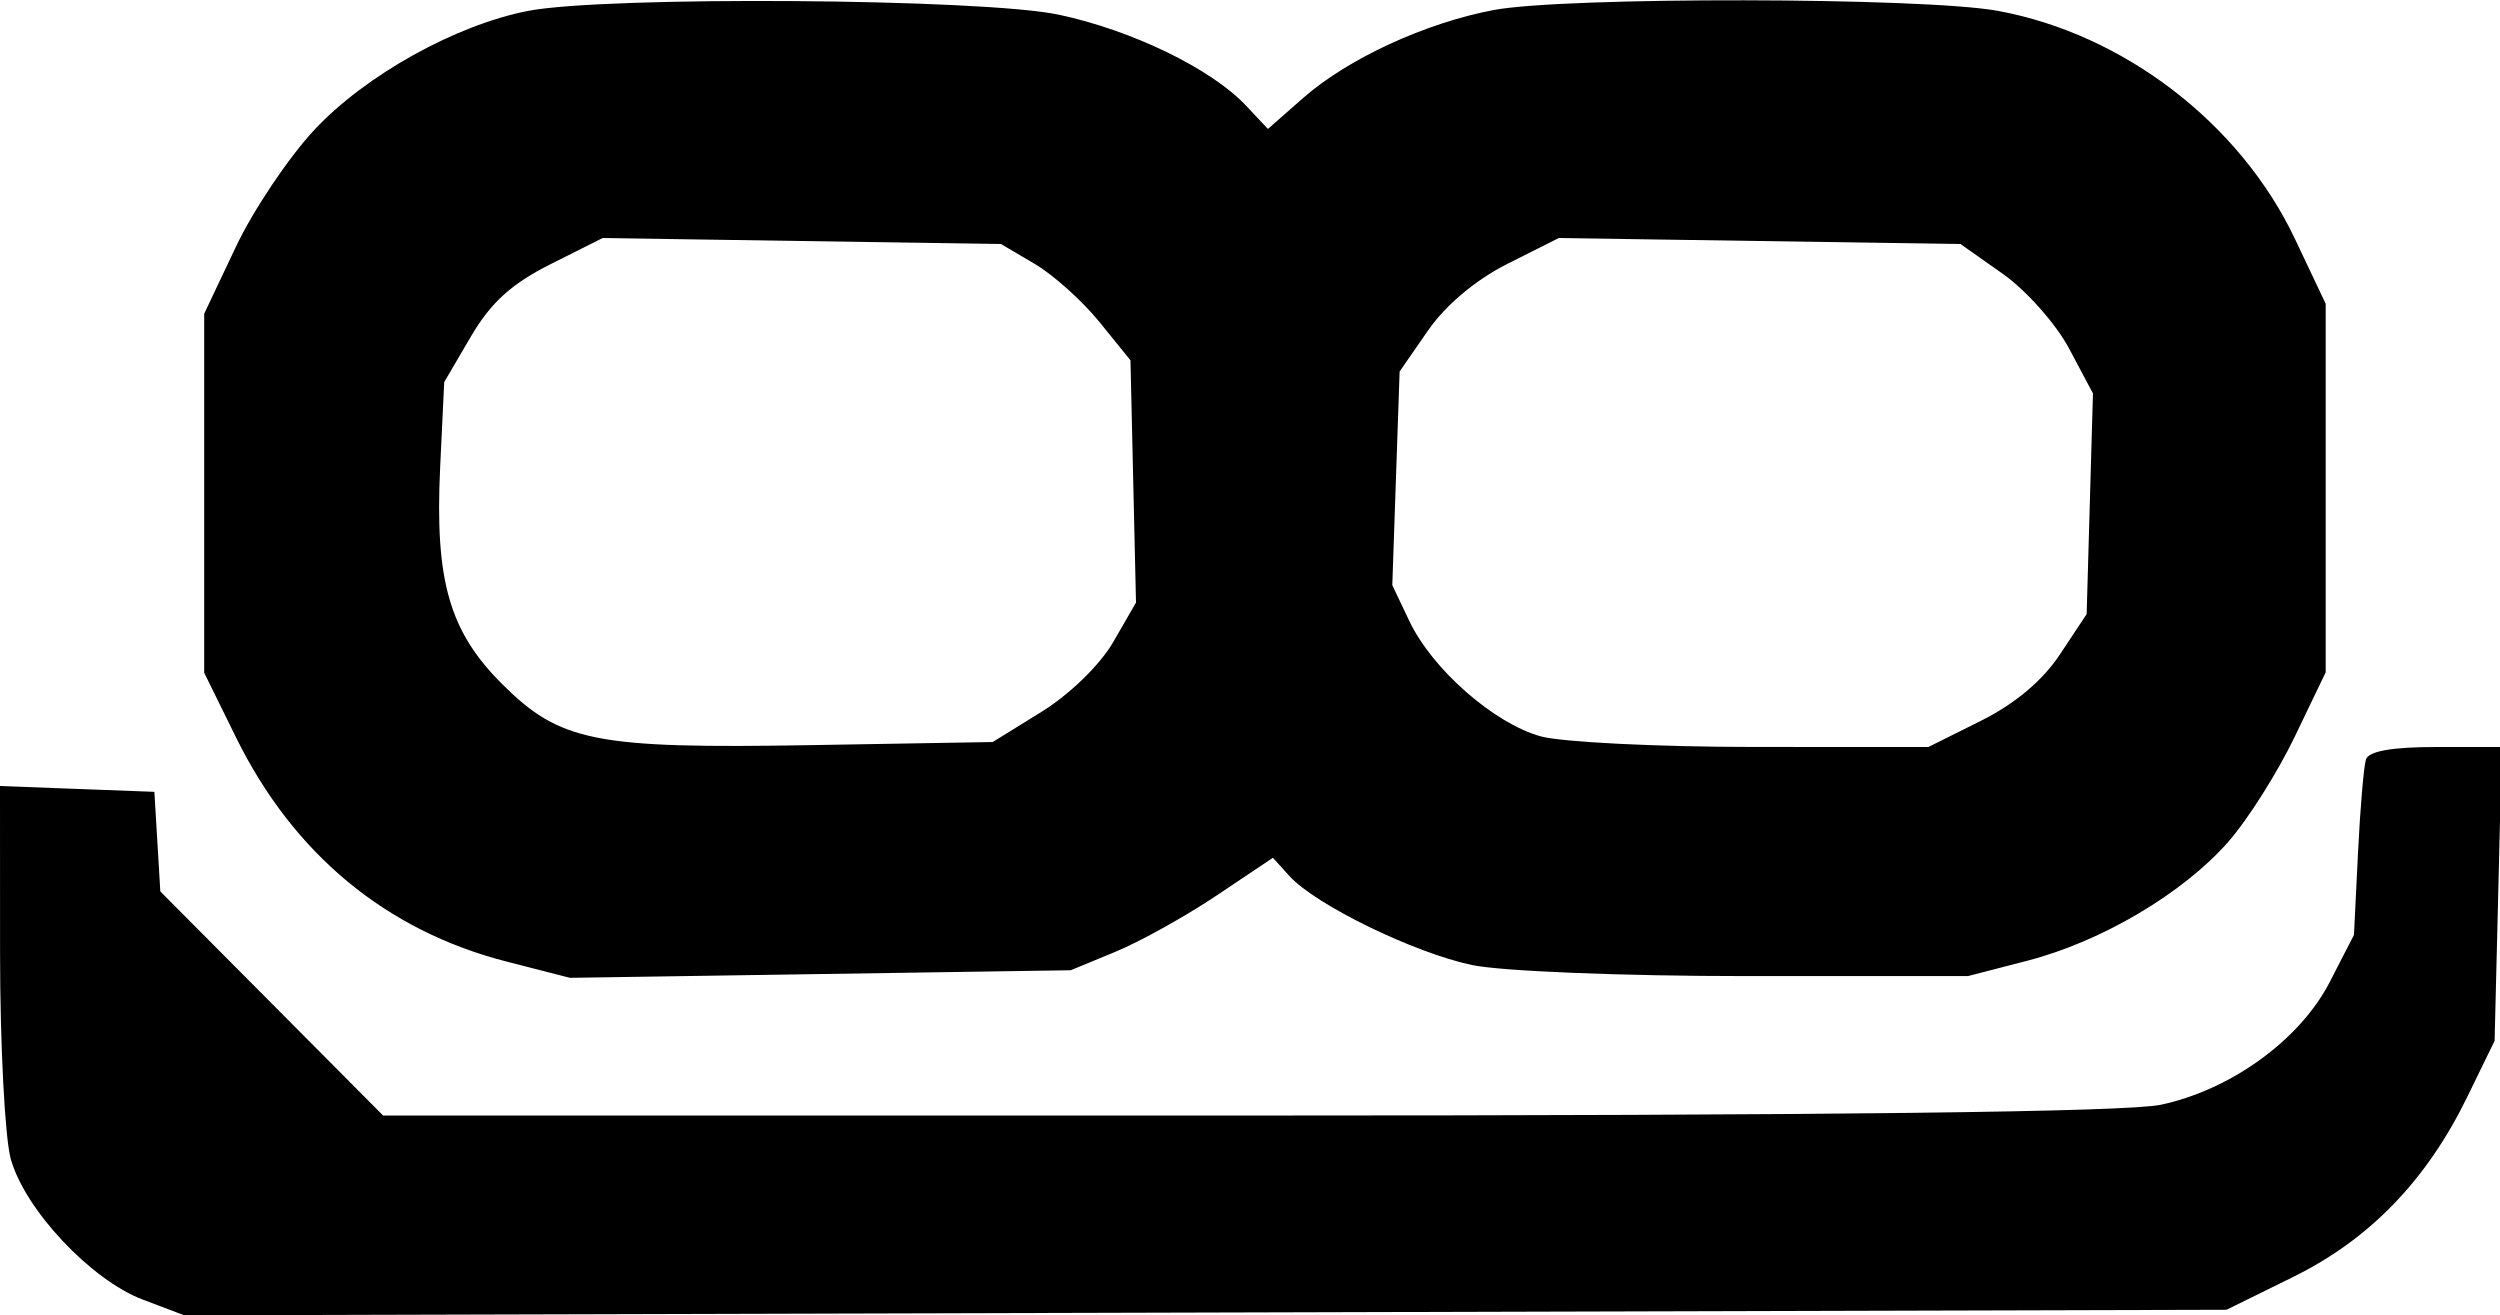
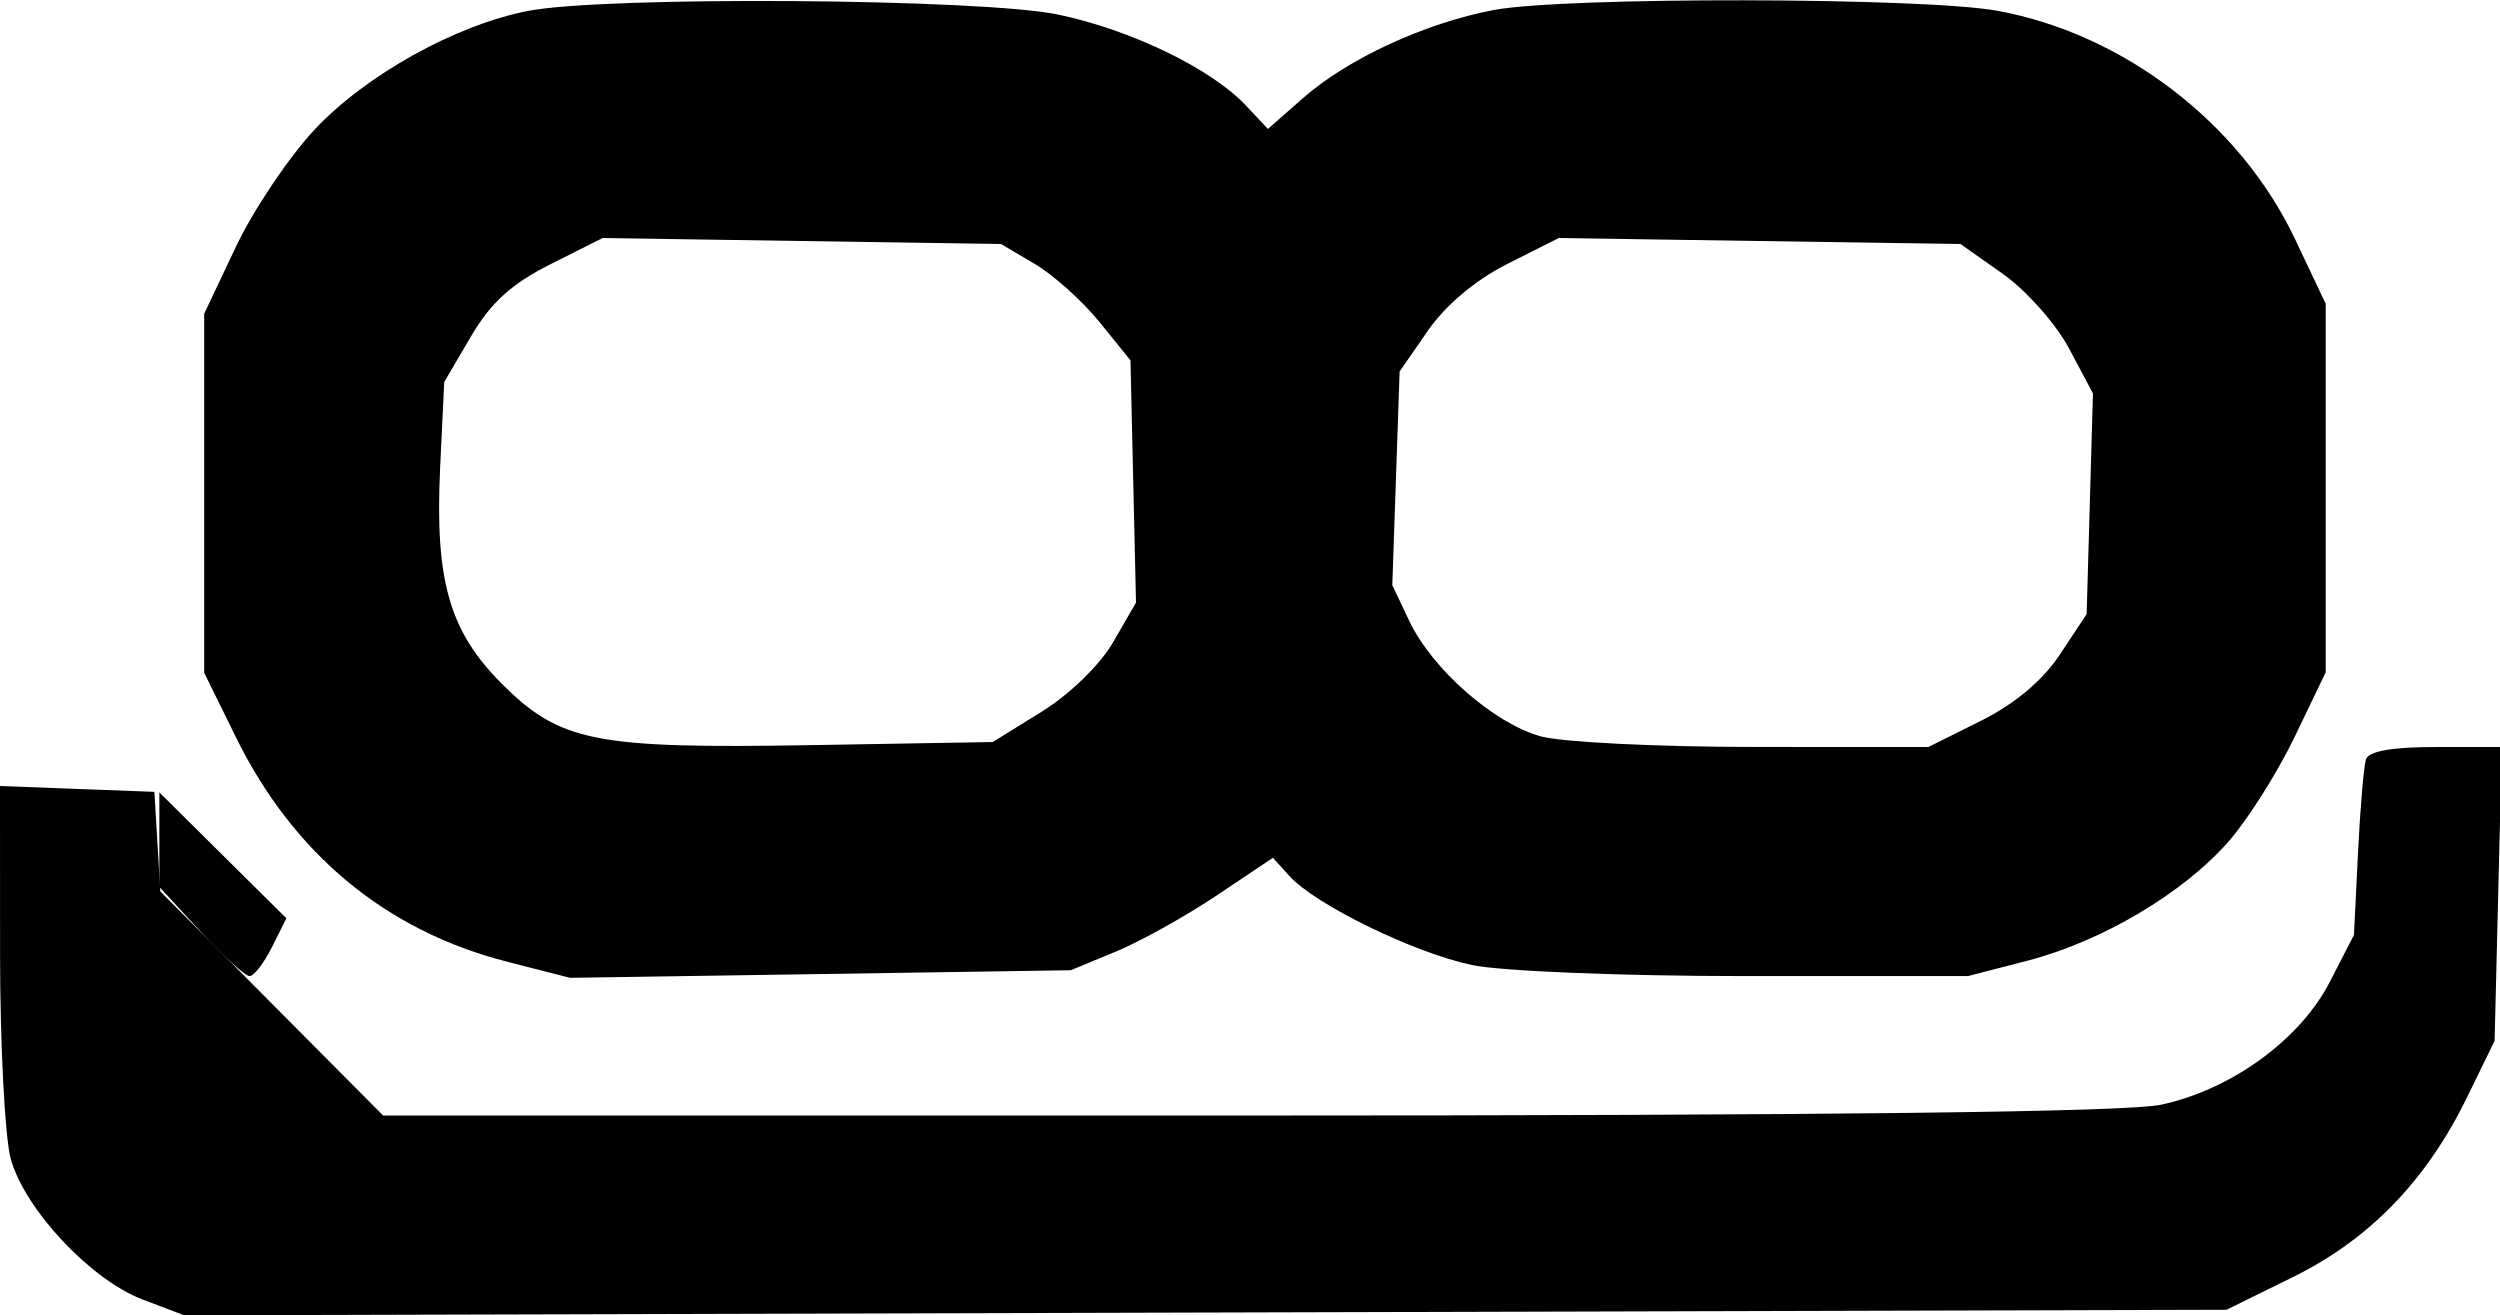
<svg xmlns="http://www.w3.org/2000/svg" viewBox="0 0 251 132" role="img" aria-labelledby="title">
  <g transform="translate(0 132) scale(1 -1)" fill="currentColor" fill-rule="evenodd">
    <path d="M53.000 130.902 C45.731 129.483 36.702 124.458 31.580 118.982 C28.989 116.213 25.437 110.921 23.685 107.223 L20.500 100.500 20.500 82.479 L20.500 64.458 23.698 57.962 C29.460 46.258 38.761 38.557 50.889 35.450 L57.228 33.826 82.364 34.206 L107.500 34.587 112.000 36.446 C114.475 37.469 119.042 40.010 122.150 42.092 L127.800 45.879 129.456 44.049 C132.070 41.160 141.995 36.323 147.799 35.109 C150.760 34.489 162.911 34.000 175.339 34.000 L197.580 34.000 203.540 35.542 C211.023 37.479 219.180 42.308 223.737 47.500 C225.669 49.700 228.655 54.425 230.374 58.000 L233.500 64.500 233.500 83.000 L233.500 101.500 230.418 108.003 C224.912 119.621 213.219 128.595 200.566 130.913 C193.098 132.281 157.053 132.338 149.960 130.992 C143.090 129.690 135.335 126.111 130.853 122.176 L127.298 119.054 125.098 121.396 C121.618 125.100 113.650 128.967 106.280 130.529 C98.633 132.149 60.745 132.415 53.000 130.902 Z M103.894 105.500 C105.761 104.400 108.686 101.772 110.394 99.661 L113.500 95.822 113.777 83.661 L114.054 71.500 111.765 67.535 C110.446 65.251 107.398 62.285 104.571 60.535 L99.666 57.500 81.416 57.189 C59.705 56.819 56.225 57.512 50.368 63.368 C45.104 68.633 43.652 73.733 44.191 85.070 L44.599 93.640 47.285 98.223 C49.269 101.608 51.347 103.499 55.235 105.455 L60.500 108.102 80.500 107.801 L100.500 107.500 103.894 105.500 Z M201.090 104.500 C203.431 102.850 206.423 99.475 207.740 97.000 L210.133 92.500 209.816 81.422 L209.500 70.345 206.817 66.295 C205.071 63.660 202.296 61.330 198.871 59.623 L193.607 57.000 176.054 57.006 C166.399 57.009 156.781 57.489 154.679 58.072 C149.988 59.375 143.788 64.819 141.496 69.649 L139.787 73.250 140.154 83.976 L140.522 94.702 143.374 98.818 C145.149 101.379 148.167 103.910 151.363 105.518 L156.500 108.102 176.667 107.801 L196.834 107.500 201.090 104.500 Z M237.540 55.750 C237.321 55.062 236.961 50.817 236.740 46.316 L236.338 38.133 233.906 33.406 C230.927 27.617 224.030 22.601 216.967 21.086 C213.542 20.352 183.814 20.000 125.184 20.000 L38.467 20.000 27.282 31.250 L16.097 42.500 15.798 47.500 L15.500 52.500 7.750 52.792 L0.000 53.084 0.006 36.292 C0.009 27.056 0.493 17.765 1.081 15.645 C2.494 10.560 9.117 3.500 14.329 1.524 L18.500 -0.057 121.022 0.221 L223.543 0.500 230.219 3.787 C237.907 7.572 243.623 13.481 247.716 21.876 L250.458 27.500 250.821 42.250 L251.183 57.000 244.560 57.000 C240.141 57.000 237.805 56.584 237.540 55.750 Z" />
+     <g transform="translate(16 34)">
+       <path d="M0.000 13.699 L0.000 8.955 4.127 4.478 C6.397 2.015 8.614 0.000 9.054 0.000 C9.494 0.000 10.505 1.306 11.302 2.903 L12.750 5.806 6.375 12.124 L0.000 18.442 0.000 13.699 Z" />
+     </g>
  </g>
</svg>
